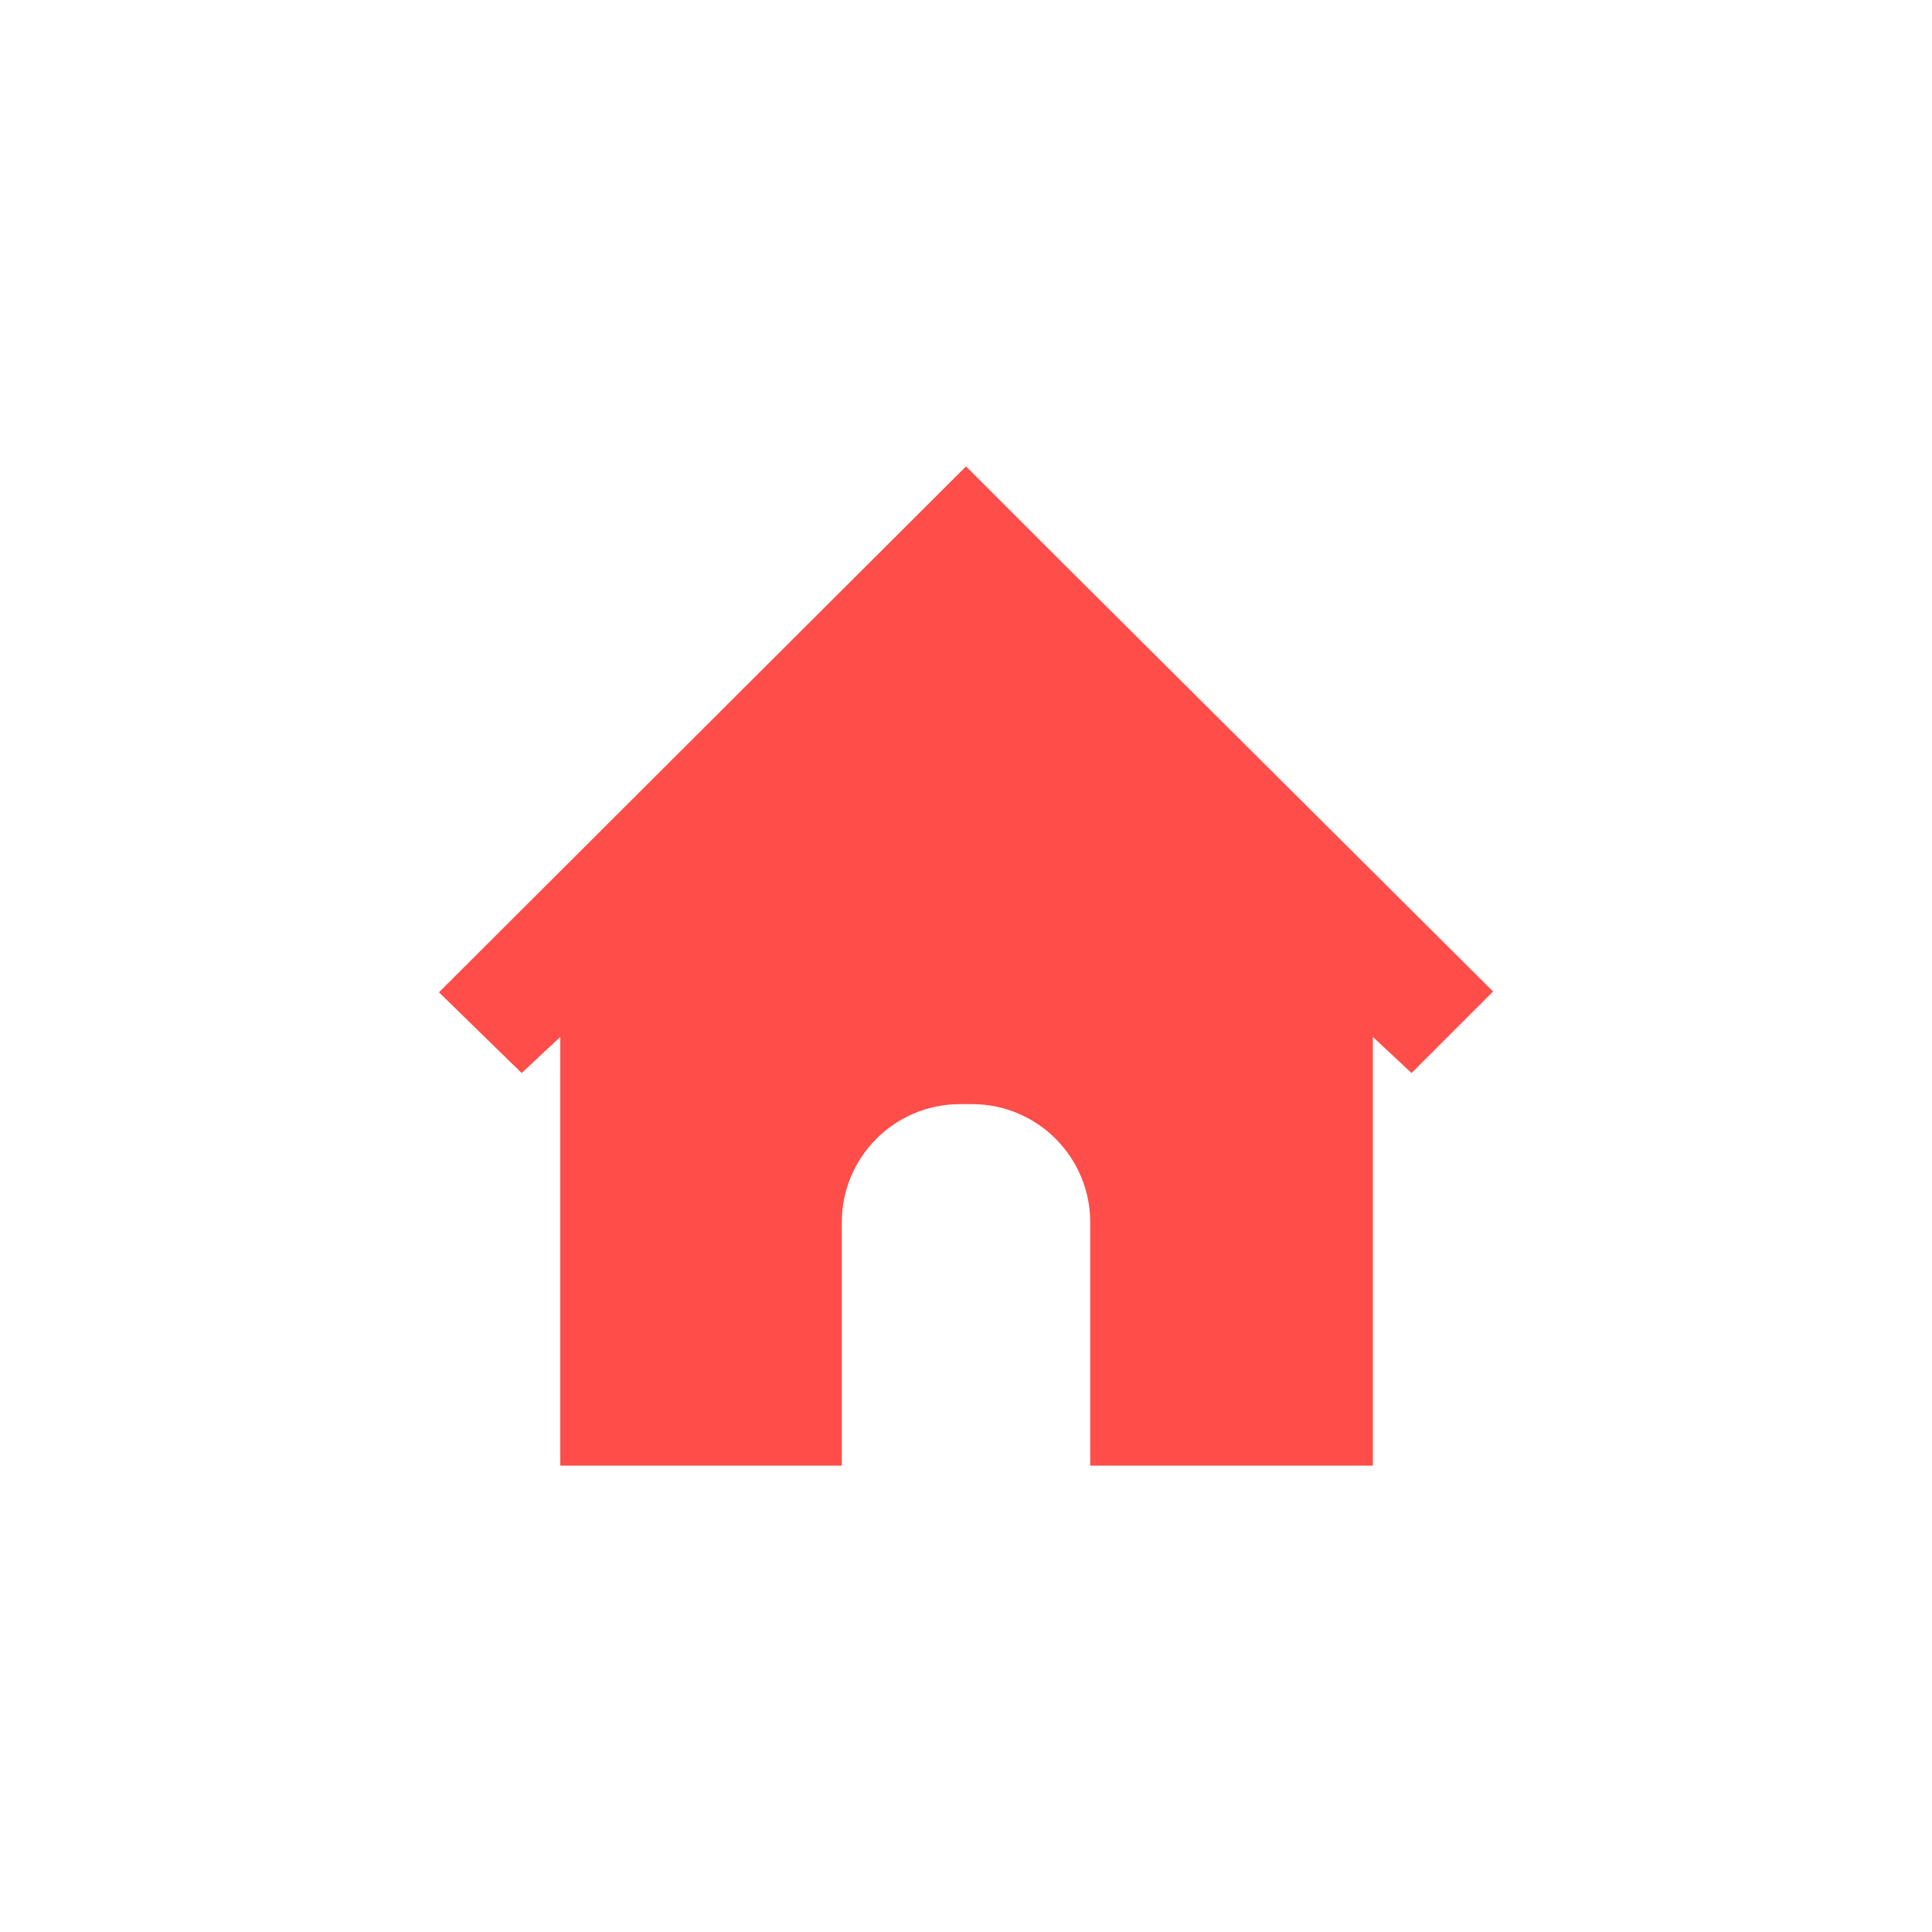
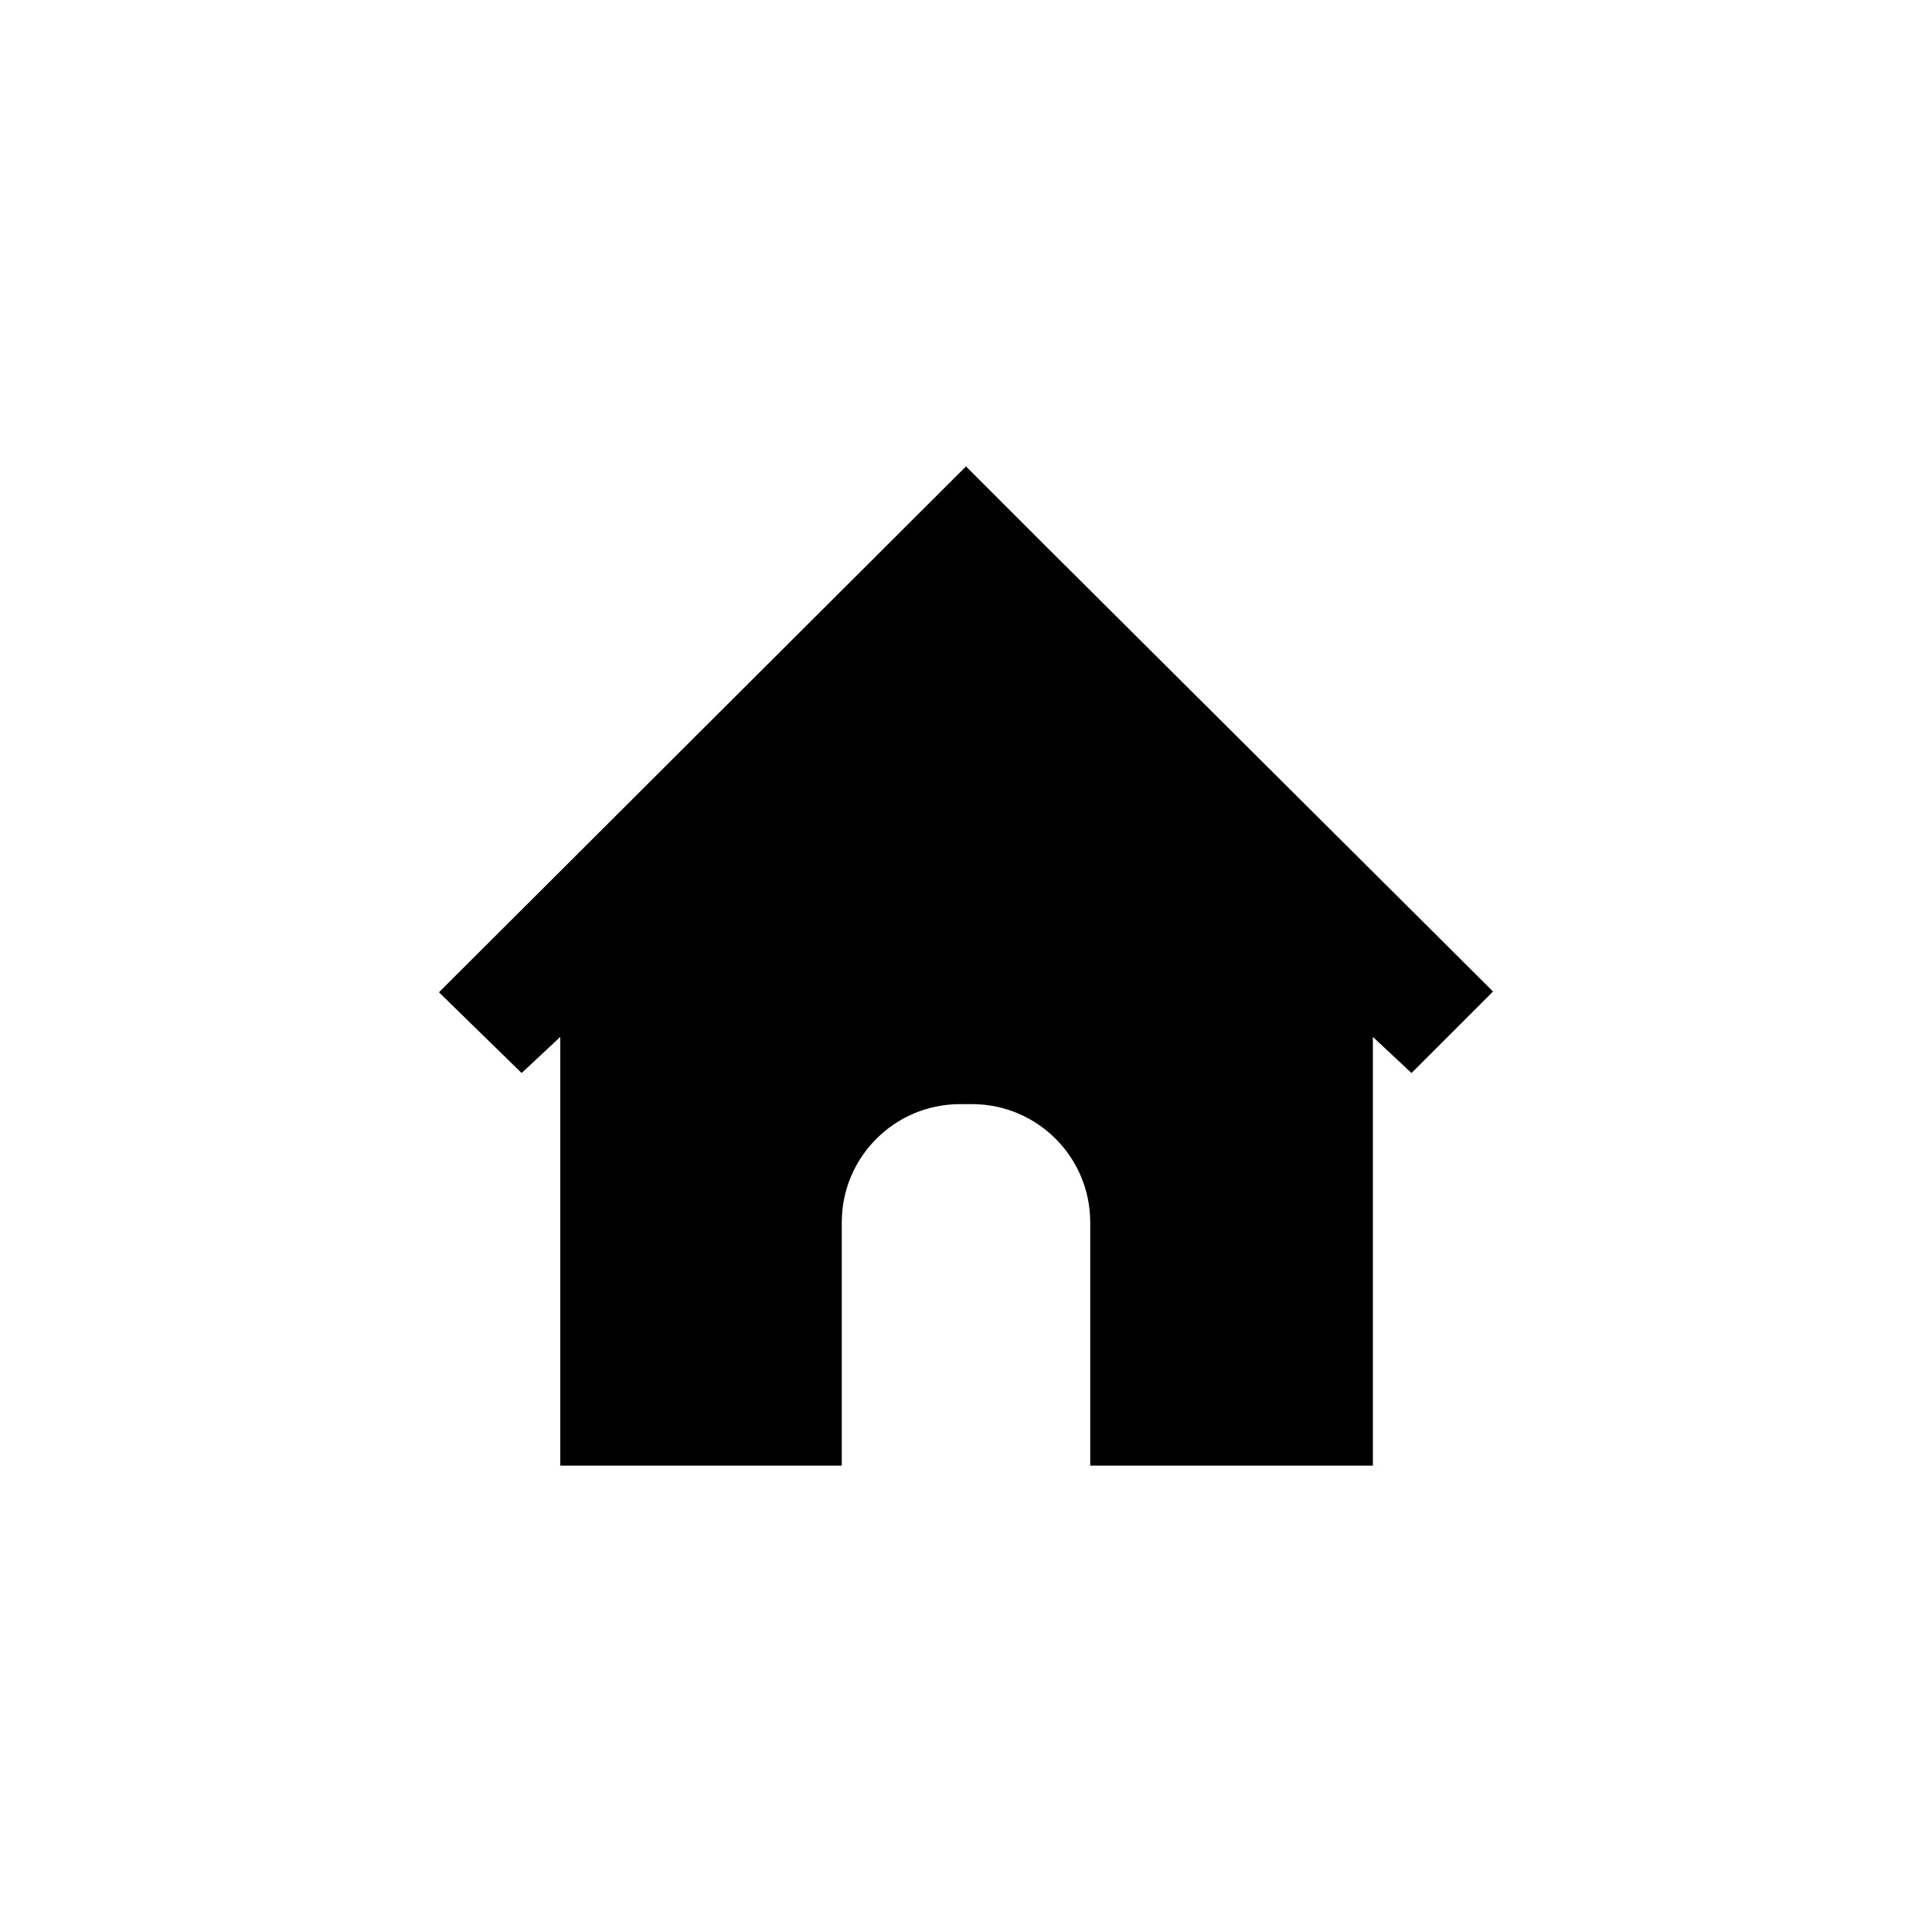
<svg xmlns="http://www.w3.org/2000/svg" viewBox="0 0 100 100">
-   <defs>
-     <style>.cls-1{fill:#ff4d49;}</style>
-   </defs>
  <g id="Vrstva_1" data-name="Vrstva 1">
    <path class="cls-1" d="M77.28,51.32,54.23,28.37h0L50,24.14h0l-4.23,4.22h0l-23.05,23L27,55.54l2-1.87V75.86H43.57V63.28a6.12,6.12,0,0,1,6.08-6.13h.71a6.12,6.12,0,0,1,6.07,6.13V75.86H71.06V53.67l2,1.87Z" />
  </g>
</svg>
